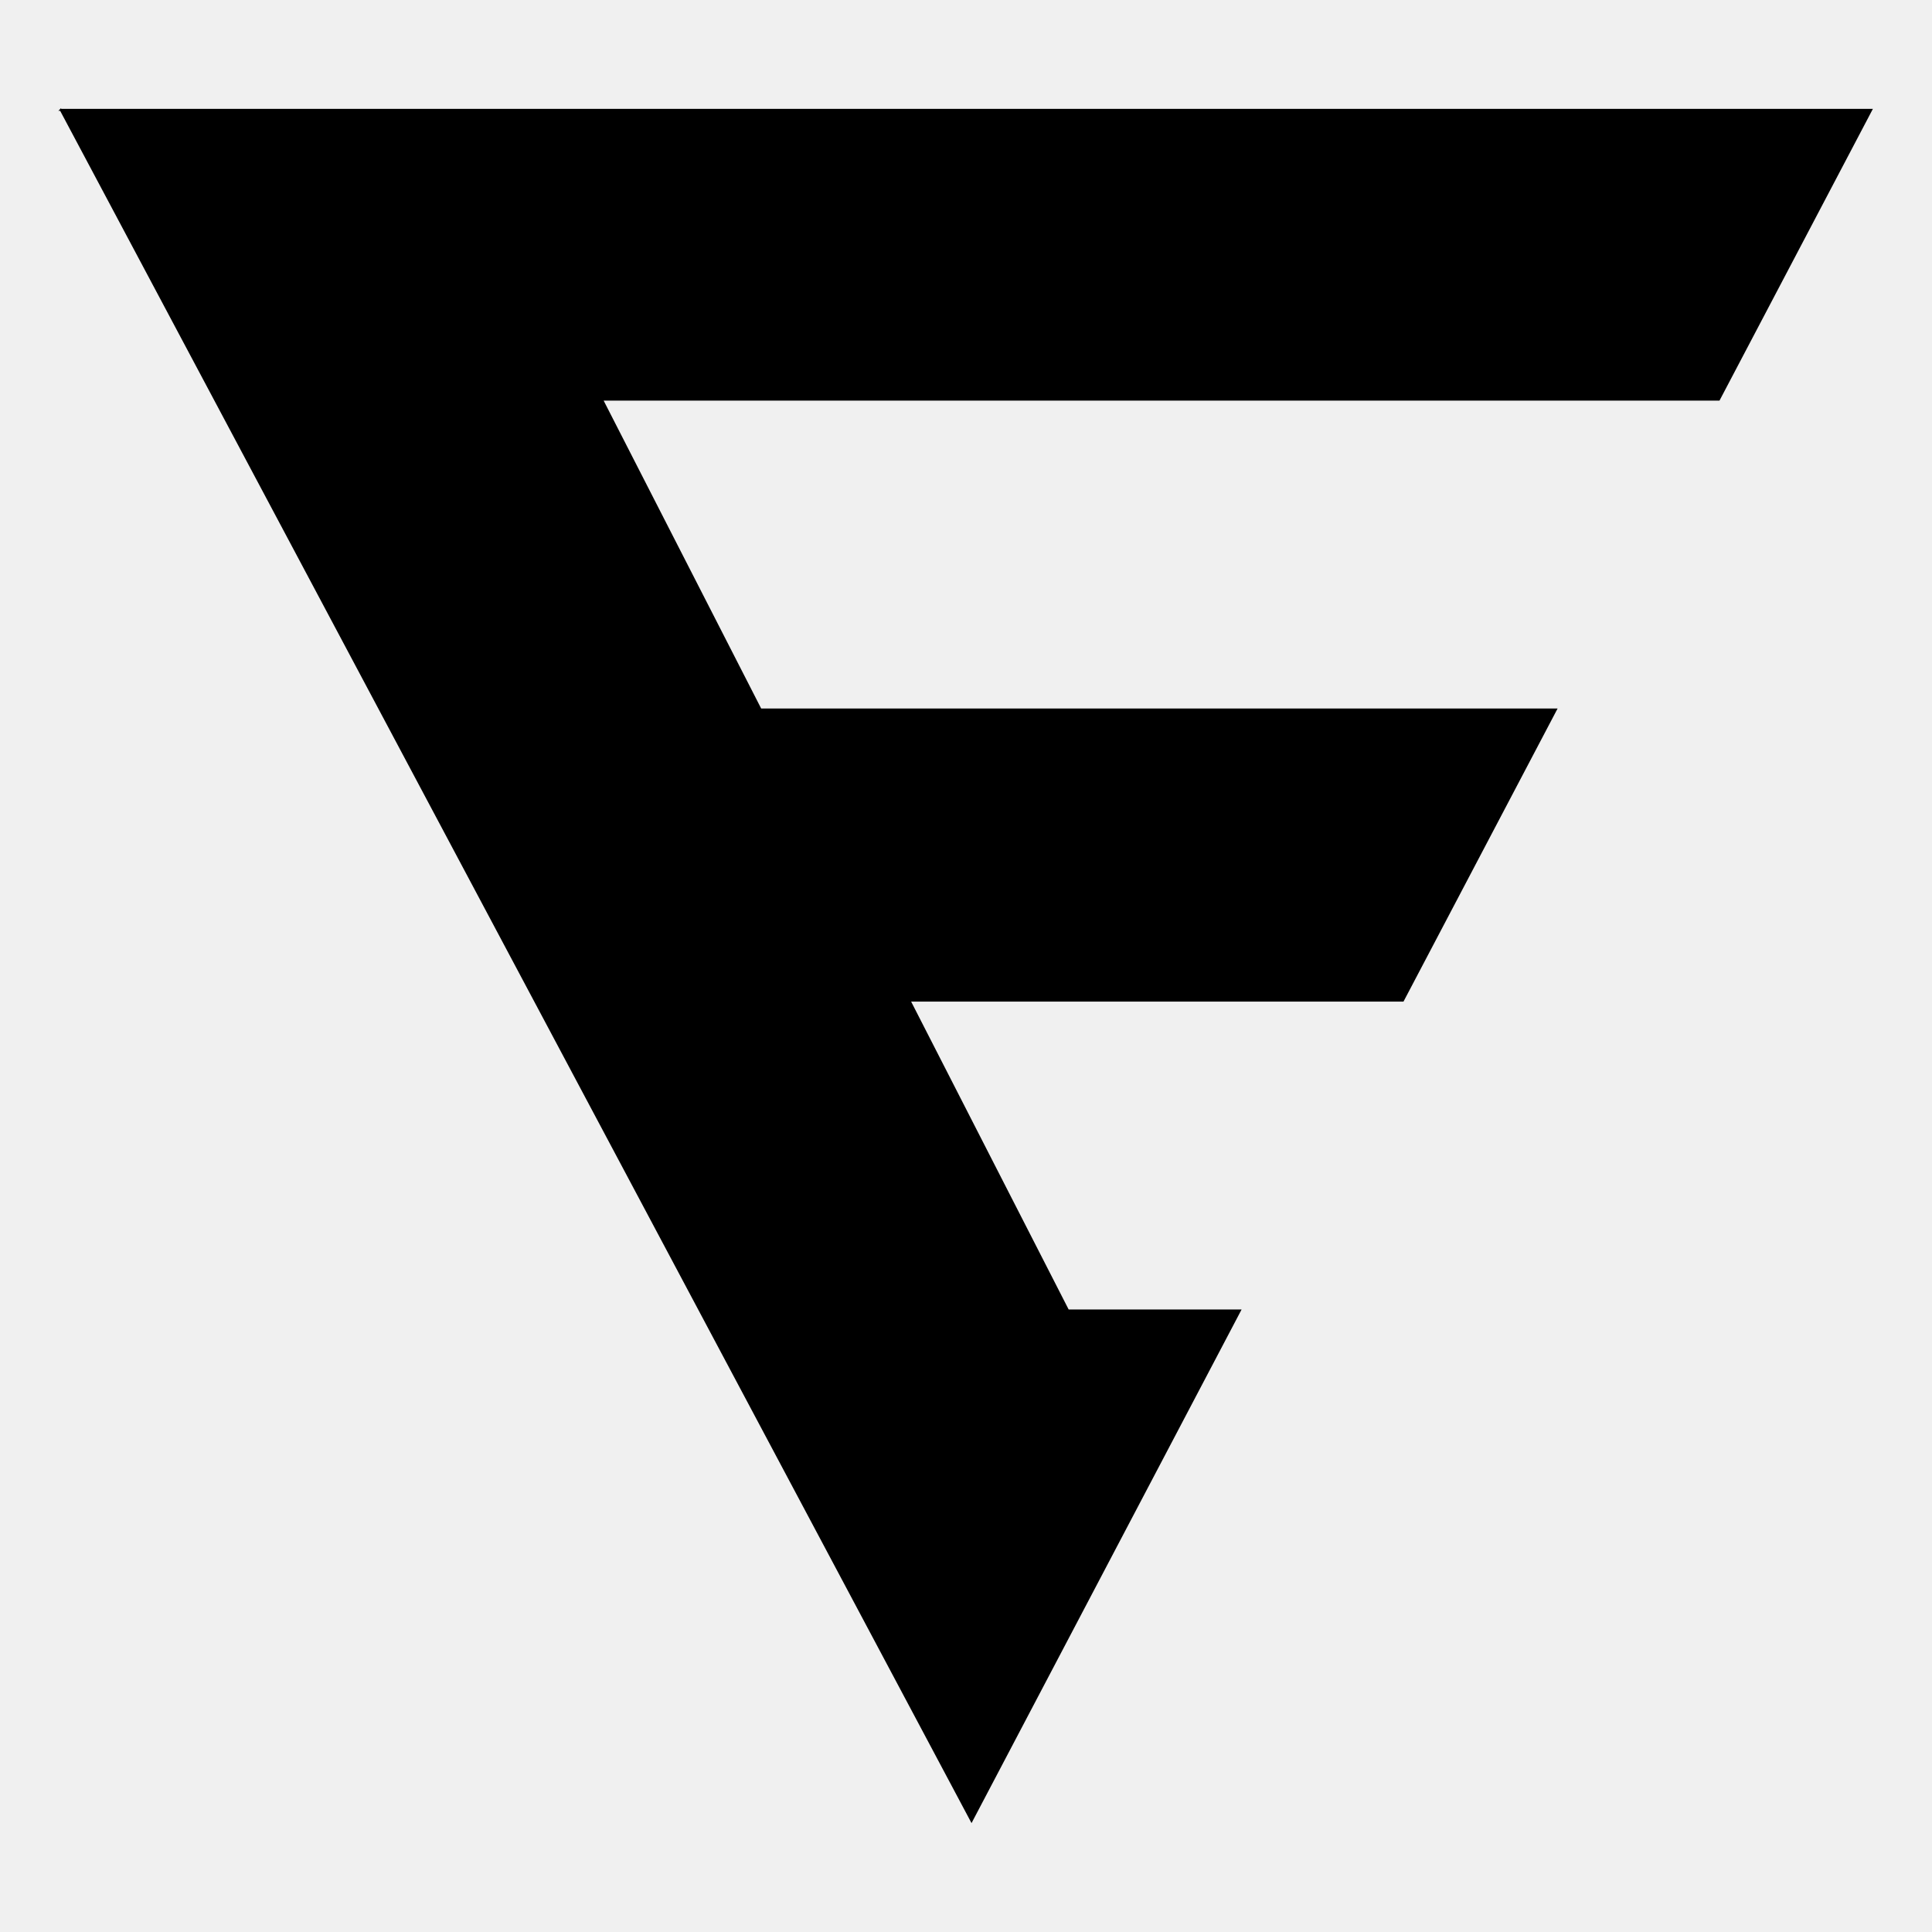
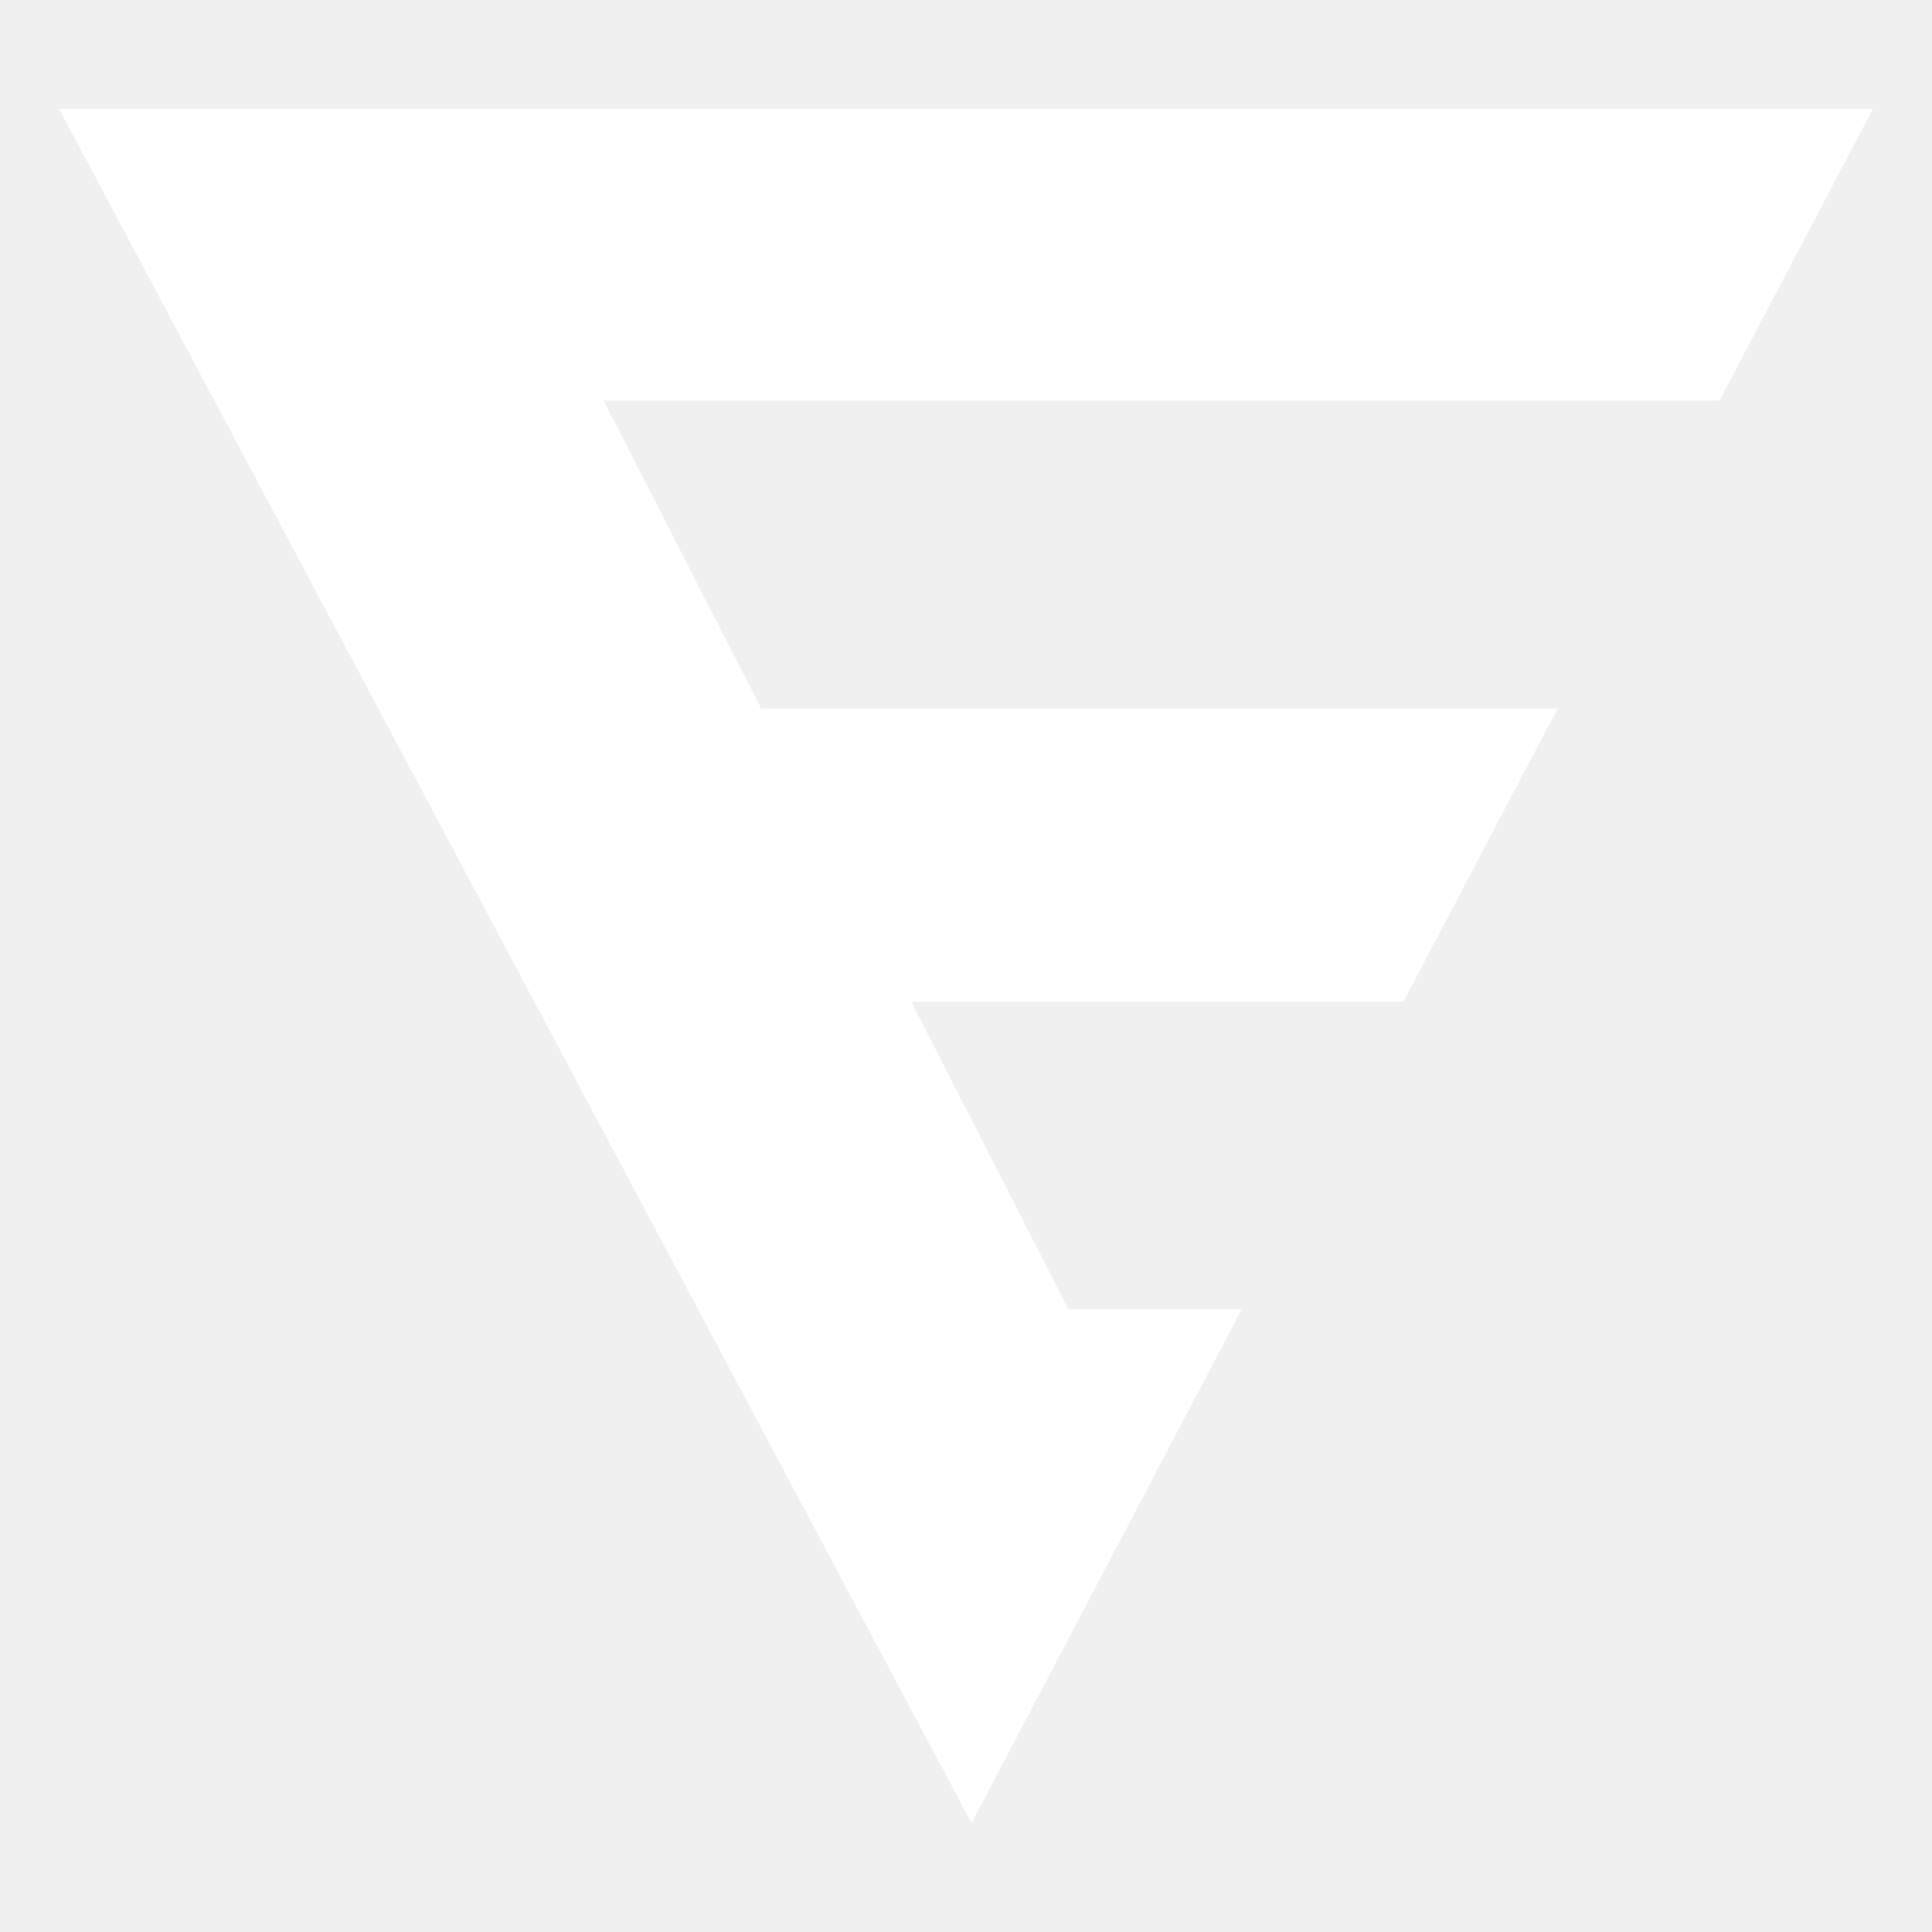
<svg xmlns="http://www.w3.org/2000/svg" version="1.1" id="svg2" viewBox="0 0 1000 1000" height="1000" width="1000">
  <defs id="defs4" />
  <g id="layer2">
-     <path id="path4150" d="M 31.431,56.858 502.859,942.573 641.822,678.288 l -88.996,0 -82.047,-160.367 255.365,0 79.236,-150.693 -411.701,0 -82.049,-160.369 578.072,0 78.871,-150 -937.143,0 z" style="fill:#000000;fill-opacity:1;fill-rule:evenodd;stroke:#000000;stroke-width:1px;stroke-linecap:butt;stroke-linejoin:miter;stroke-opacity:1" />
+     <path id="path4150" d="M 31.431,56.858 502.859,942.573 641.822,678.288 l -88.996,0 -82.047,-160.367 255.365,0 79.236,-150.693 -411.701,0 -82.049,-160.369 578.072,0 78.871,-150 -937.143,0 z" style="fill:#fff;fill-opacity:1;fill-rule:evenodd;stroke:#fff;stroke-width:1px;stroke-linecap:butt;stroke-linejoin:miter;stroke-opacity:1" />
  </g>
</svg>
